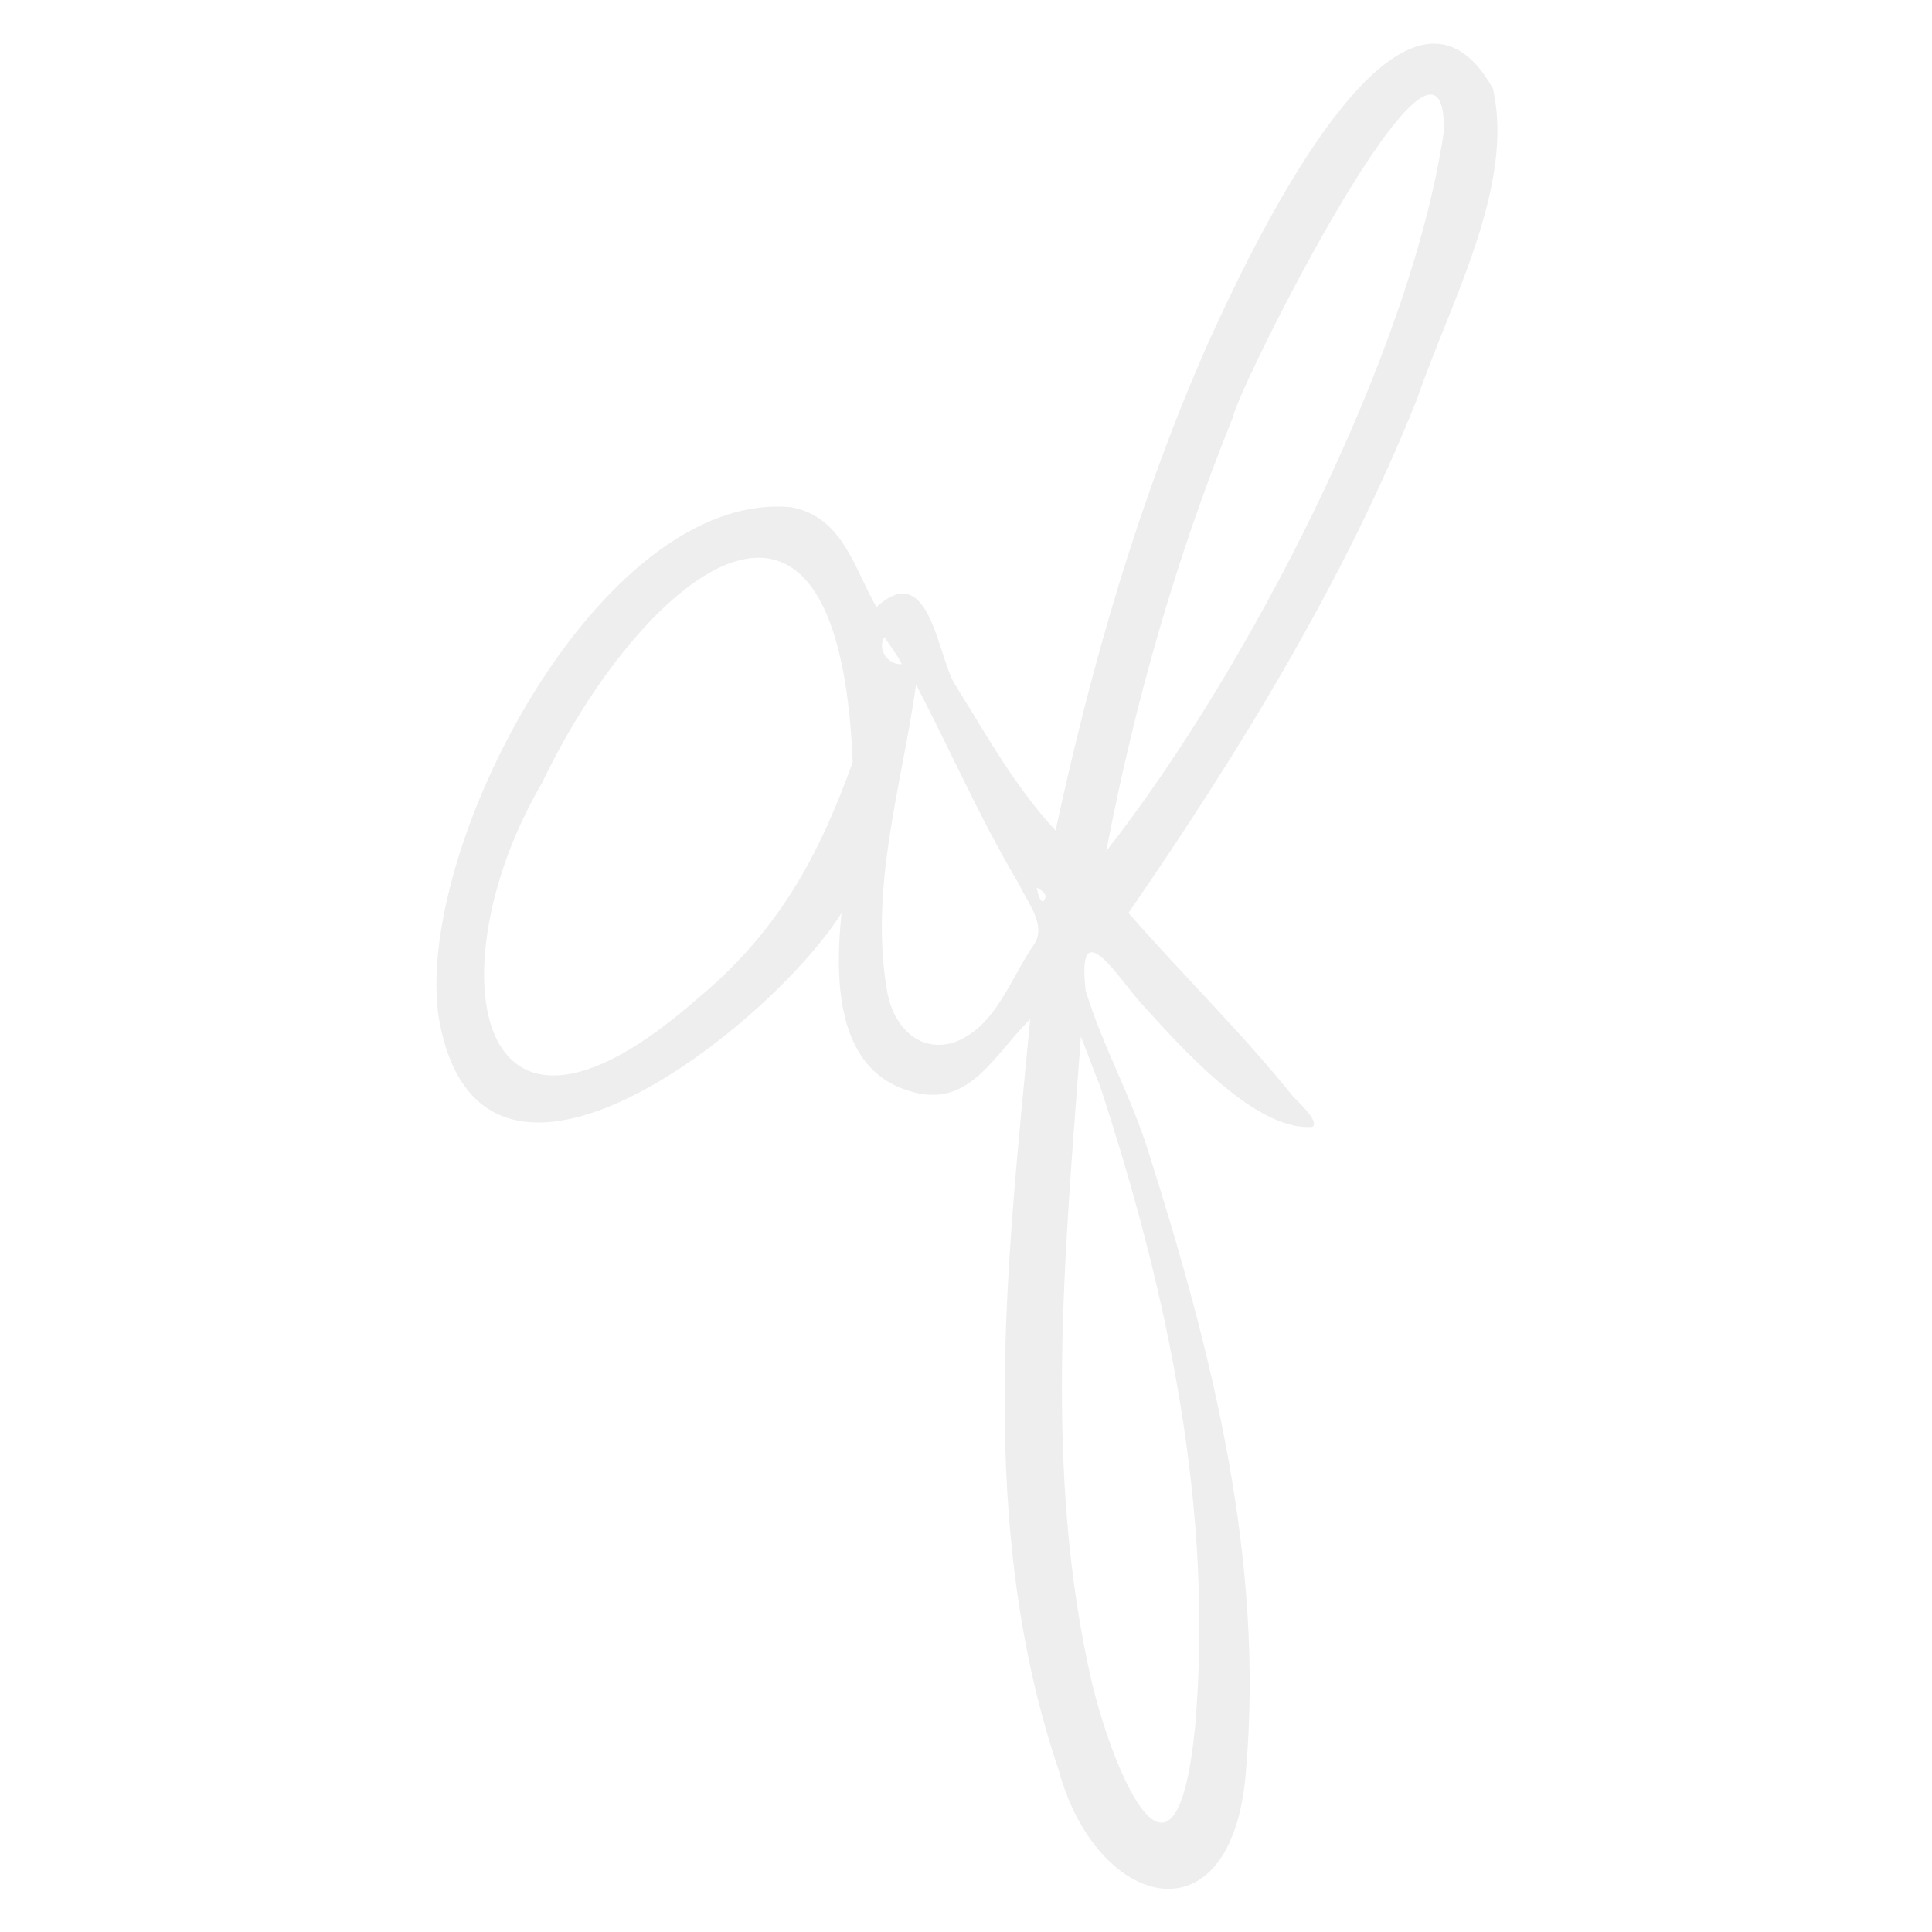
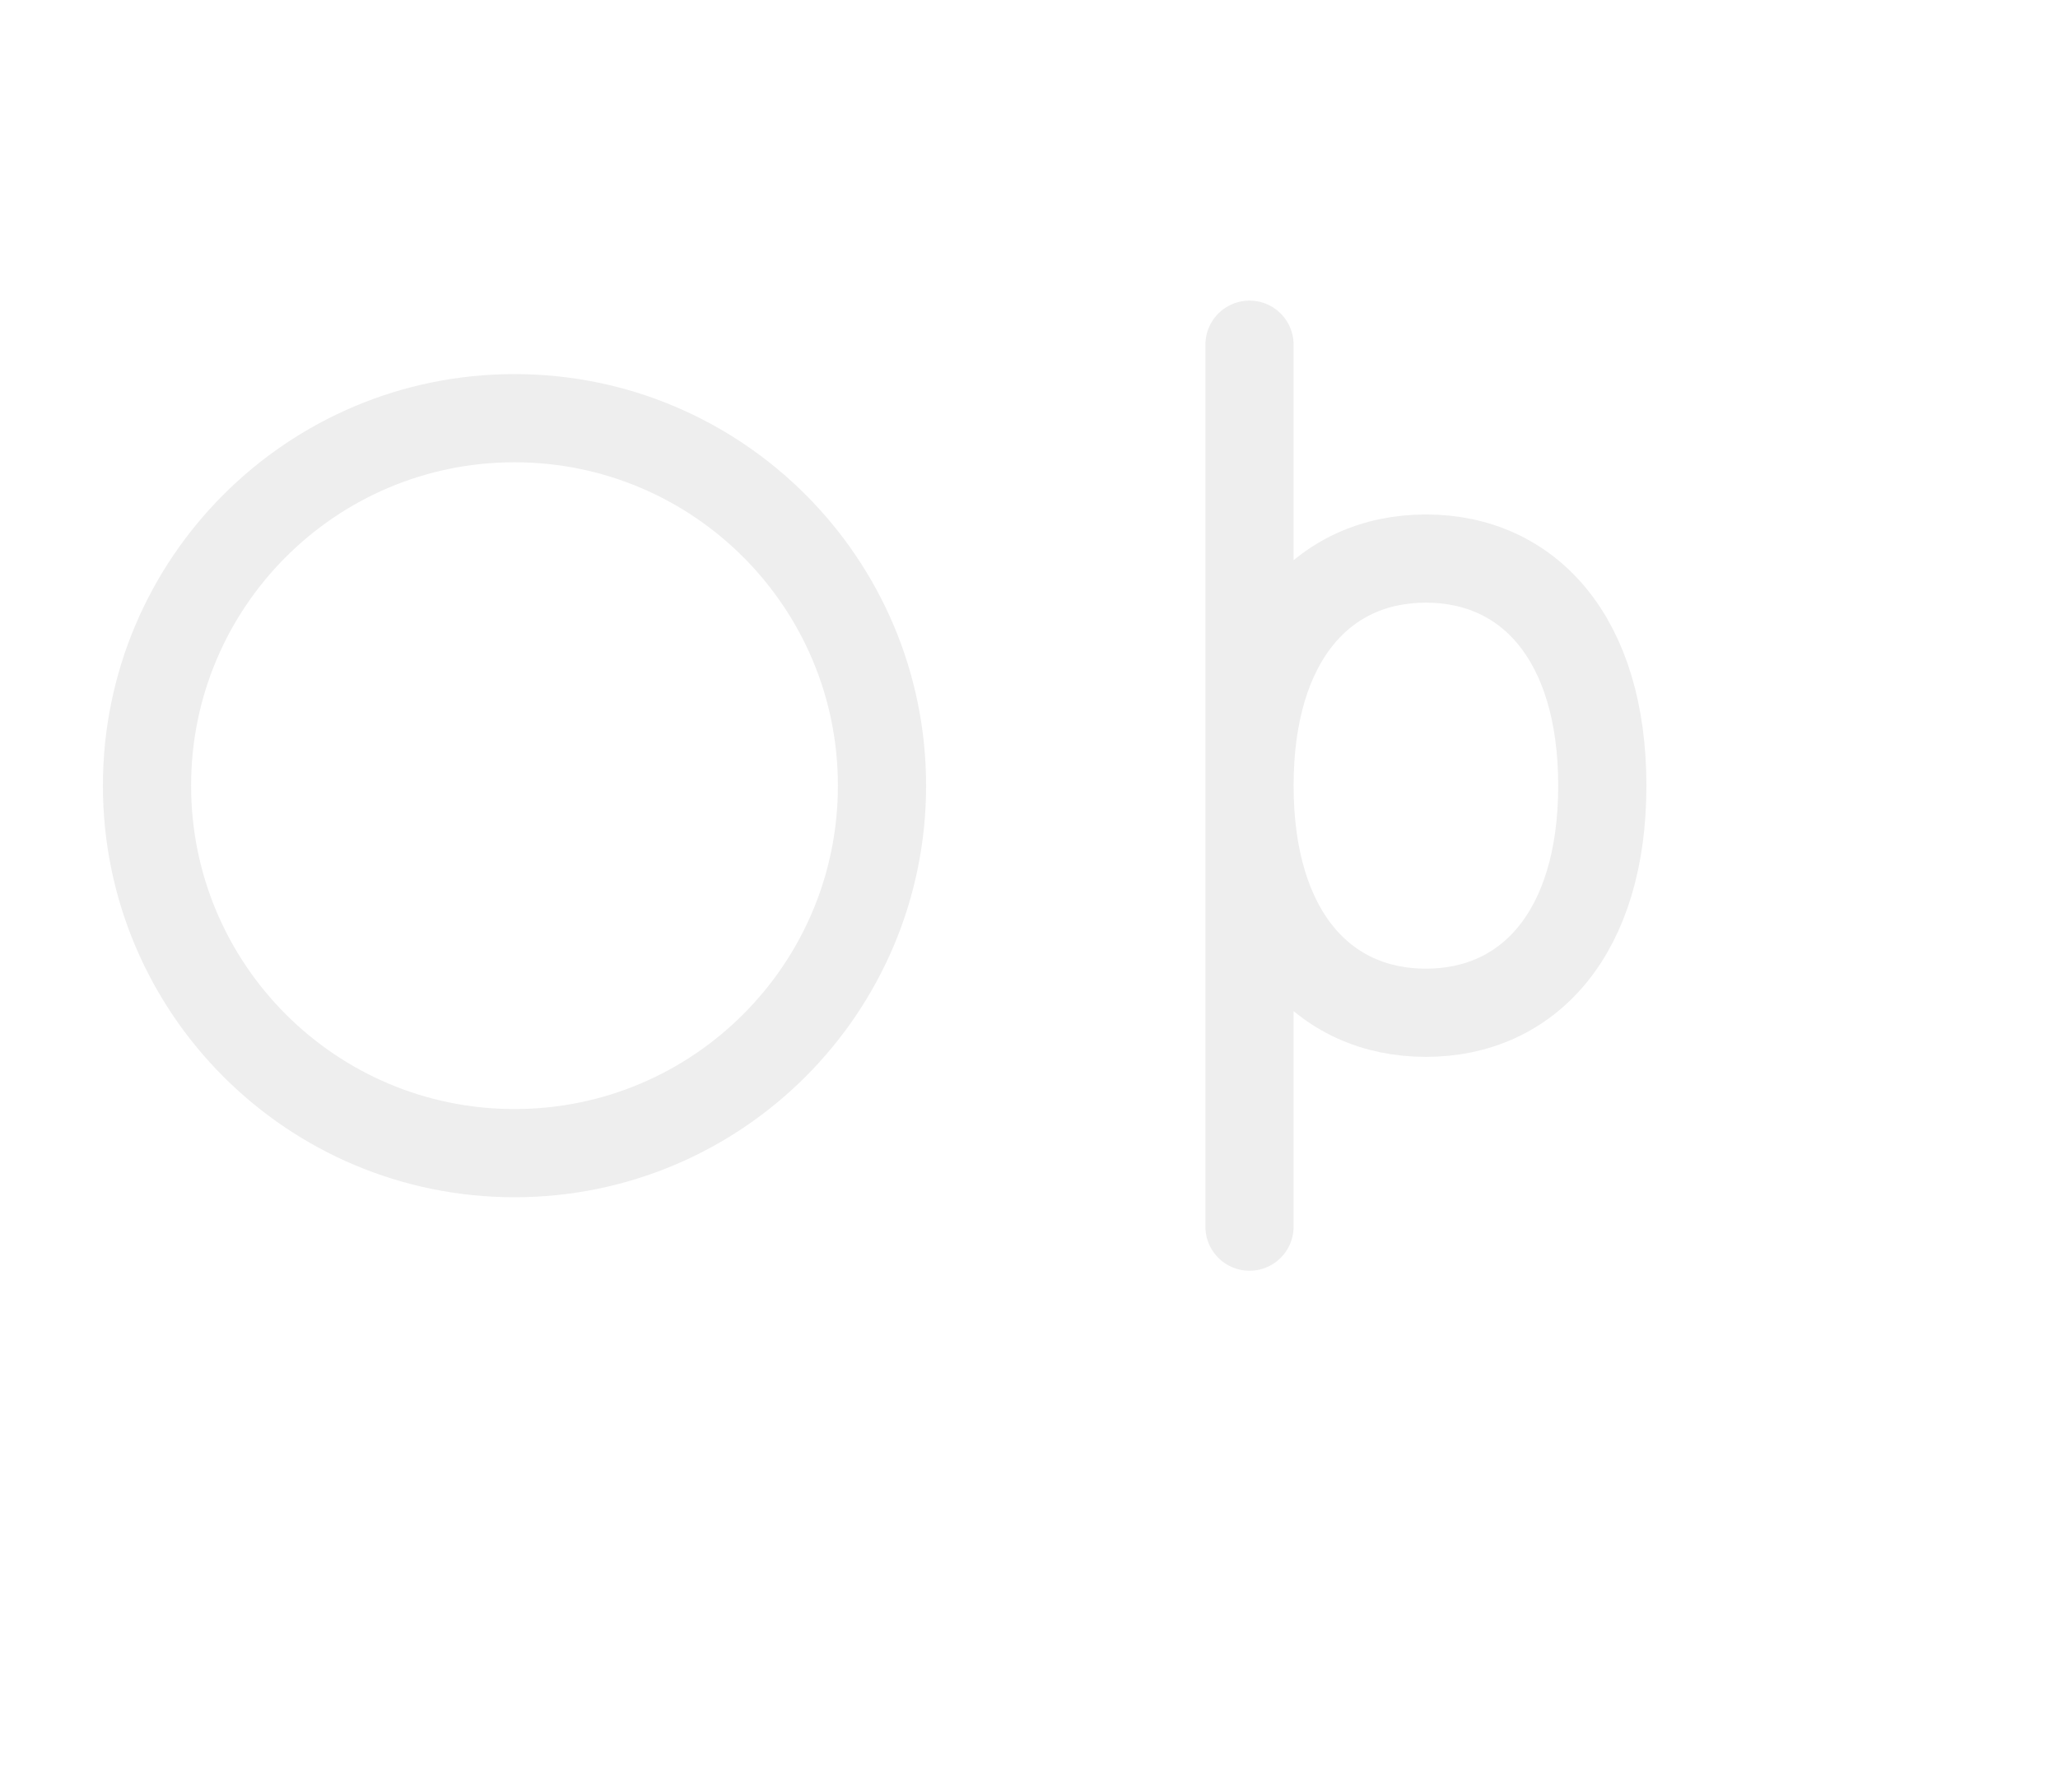
- <svg xmlns="http://www.w3.org/2000/svg" id="Layer_1" x="0" y="0" version="1.1" viewBox="0 0 121.9 121.9" style="enable-background:new 0 0 121.9 121.9" xml:space="preserve">
+ <svg xmlns="http://www.w3.org/2000/svg" id="Layer_1" x="0" y="0" version="1.1" viewBox="0 0 140 121.9" style="enable-background:new 0 0 140 121.9" xml:space="preserve">
  <g>
-     <path fill="#eee" d="M94.2,5.6C88.3-5,78.3,17.1,76.2,21.7c-4.4,10-7.3,20.1-9.6,30.7c-2.6-2.8-4.4-6.1-6.4-9.3c-1.1-2-1.6-7.8-4.9-4.8 c-1.4-2.4-2.1-5.7-5.4-6.3c-12.1-1.1-23.9,21.8-22.2,32.3c2.7,15.1,21.1,0.2,25.4-6.7c-0.4,3.8-0.4,9.1,3.4,10.9 c4.4,2,5.9-1.6,8.5-4.2c-1.5,15.7-3.4,32,1.8,47.4c2.4,8.8,10.9,11,11.8,0.2c1.2-13.4-2.1-26.5-6.1-39.1c-1.1-3.6-2.9-6.7-4-10.3 c-0.6-5.2,2.2-0.6,3.5,0.8c2.2,2.4,7.1,8.1,10.8,7.8c0.5-0.3-0.9-1.6-1.2-1.9c-3.2-4-7-7.7-10.4-11.6c6.9-10,13.6-20.9,18.2-32.4 C91.4,19.3,95.6,11.8,94.2,5.6z M53.8,48.1c-2.2,6.1-4.8,10.8-9.9,15c-14.3,12.5-16.4-2.3-9.7-13.7C40.2,36.8,52.9,25.6,53.8,48.1z M55.8,40.2c0.4,0.6,0.8,1.1,1.1,1.7C56.1,42,55.3,41,55.8,40.2z M65.3,59.5c-1.6,2.3-2.5,5.4-5.2,6.3c-2.2,0.6-3.7-1.1-4.1-3.1 c-1.2-6.6,0.9-13.1,1.8-19.5c2.2,4.2,4,8.4,6.5,12.6C64.8,56.9,66,58.3,65.3,59.5z M65.8,56.9c-0.3-0.2-0.3-0.6-0.4-0.9 C65.8,56.2,66.2,56.5,65.8,56.9z M69.4,68.5c4.3,13.1,7.2,26.8,6,40.5c-1.2,12-5,3.3-6.5-2.8c-3.1-13.4-1.7-27.2-0.7-40.8 C68.6,66.4,69.1,67.8,69.4,68.5z M91.1,8.3c-2.1,14.2-12.5,34.2-21.3,45.4c1.8-9.4,4.4-18.5,8-27.4C78.1,24.5,91.3-1.9,91.1,8.3z" />
+     <circle cx="35" cy="53.45" r="25" fill="none" stroke="#eee" stroke-width="6" />
+     <path d="M85 23.45L85 83.45M85 53.45C85 43.45 90 38 97 38C104 38 109 43.45 109 53.45C109 63.45 104 68.9 97 68.9C90 68.9 85 63.45 85 53.45" fill="none" stroke="#eee" stroke-width="6" stroke-linecap="round" stroke-linejoin="round" />
  </g>
</svg>
